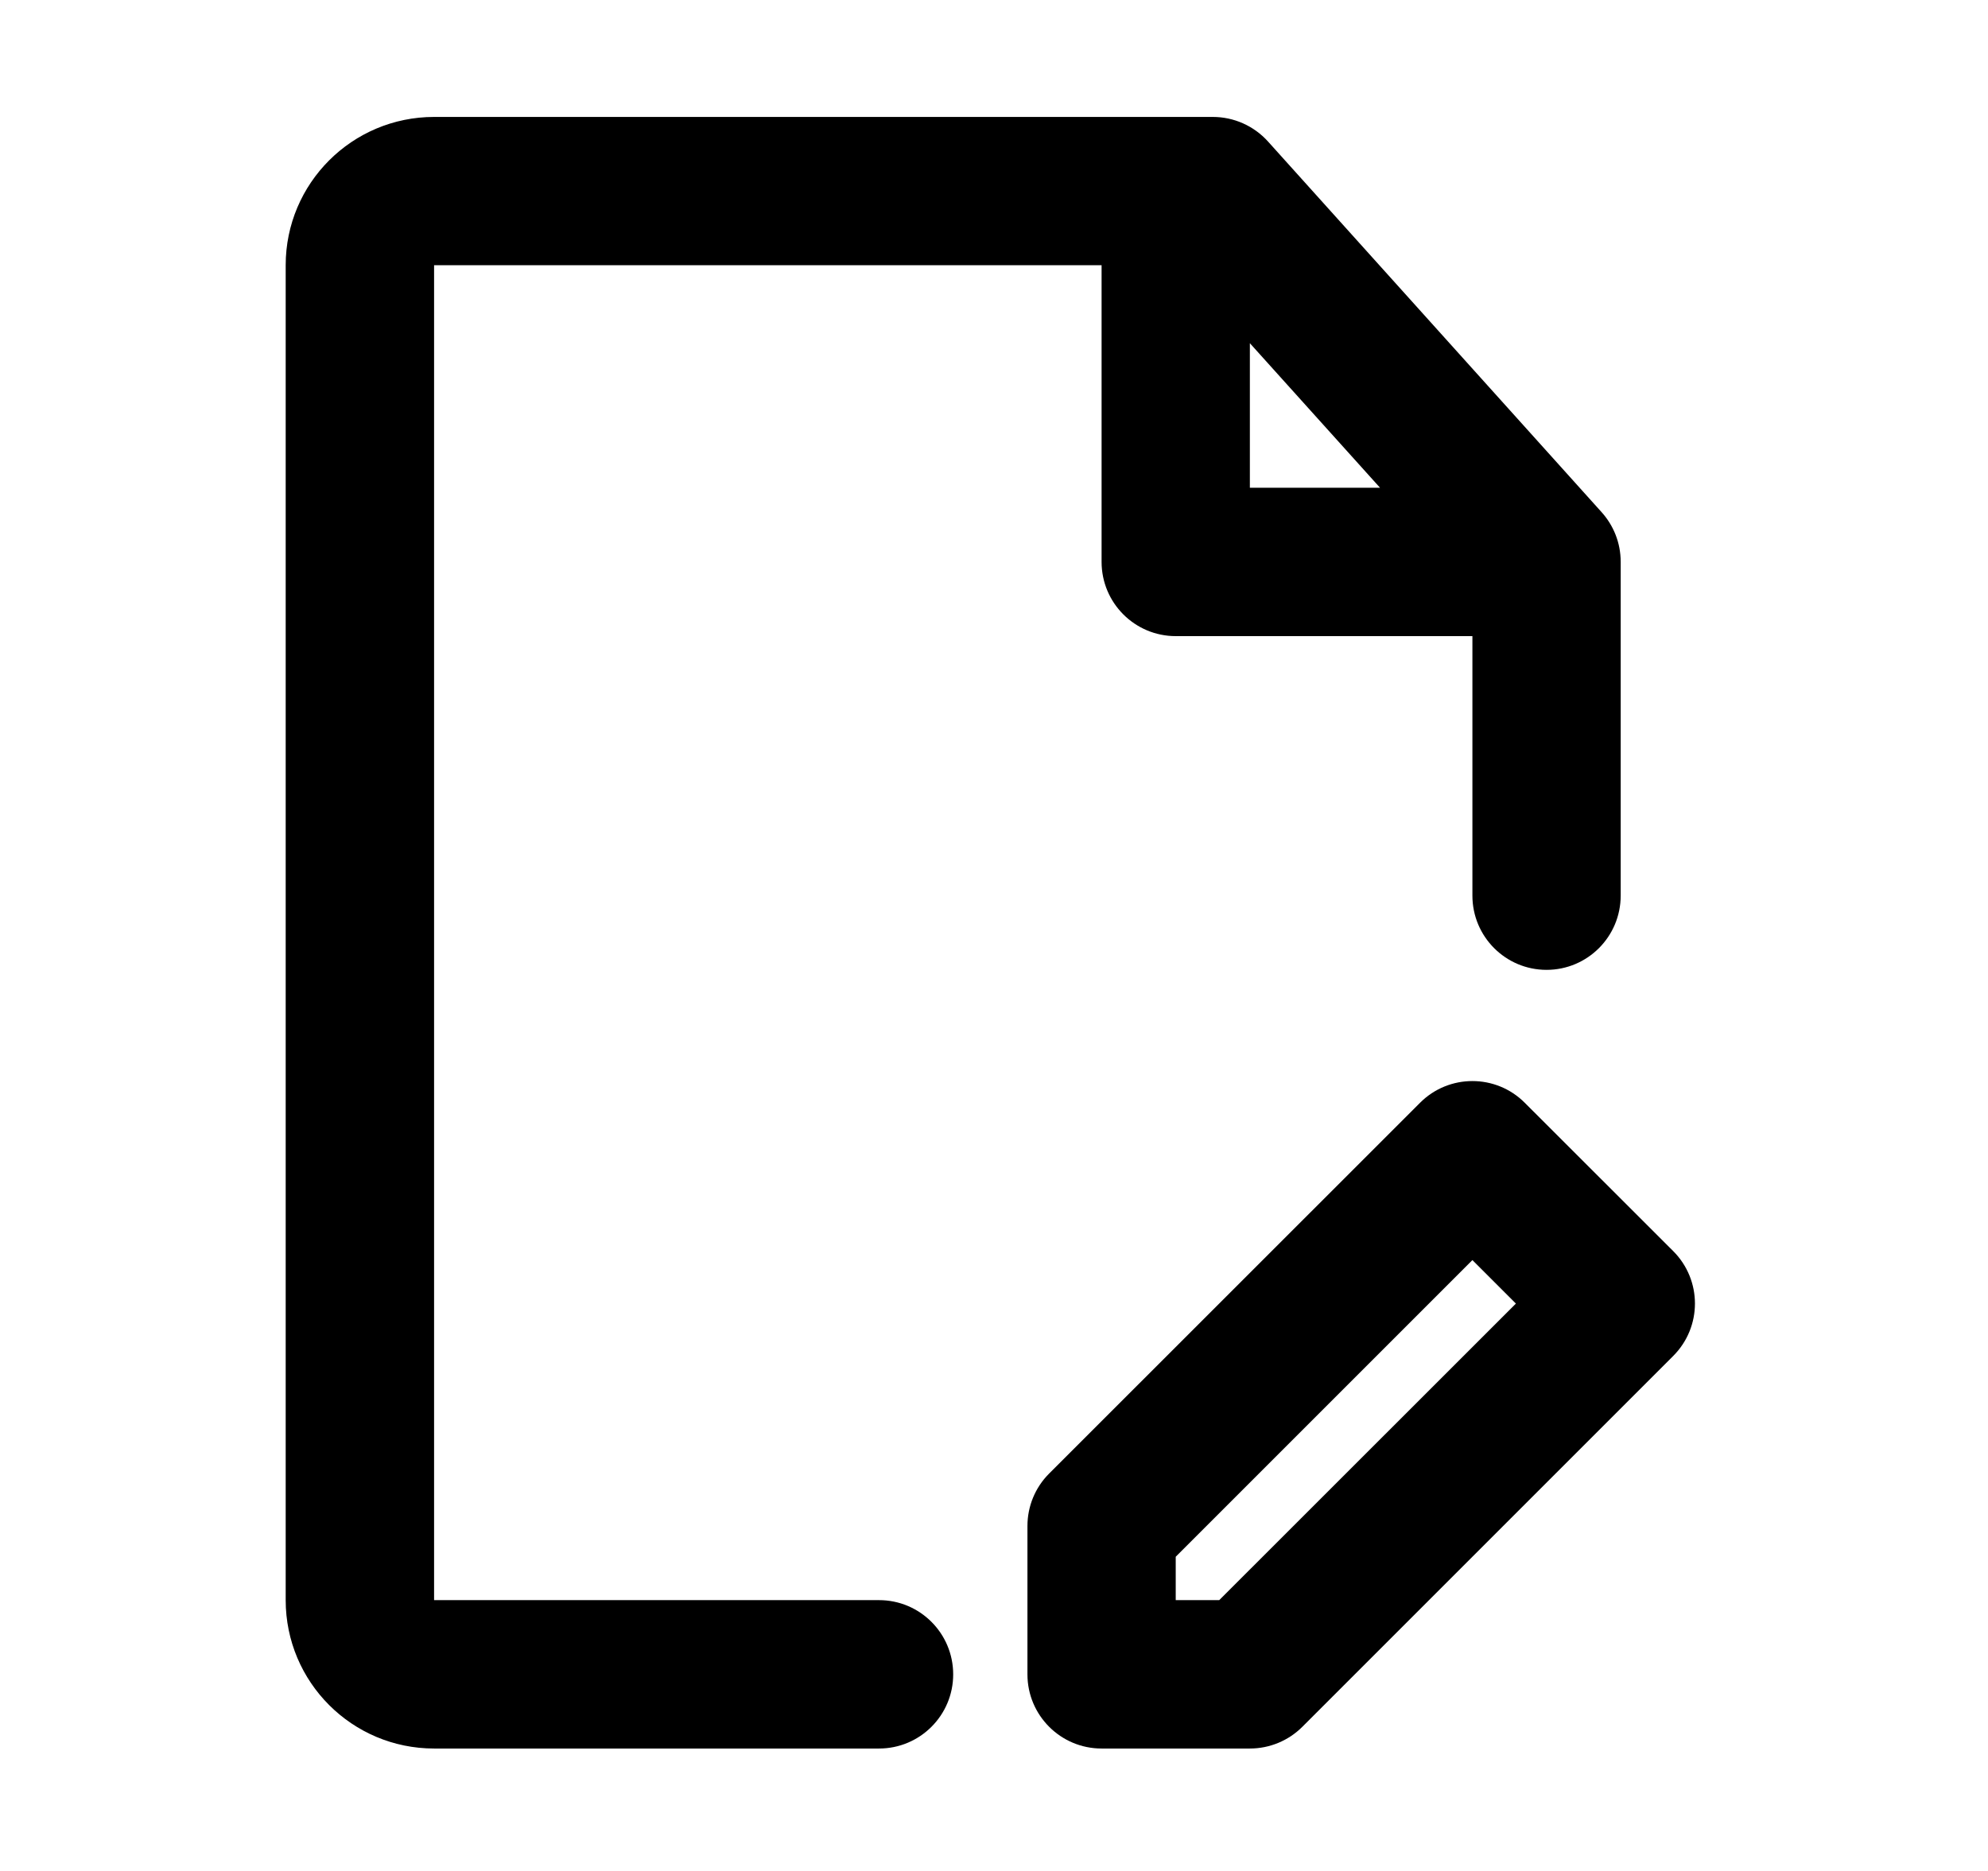
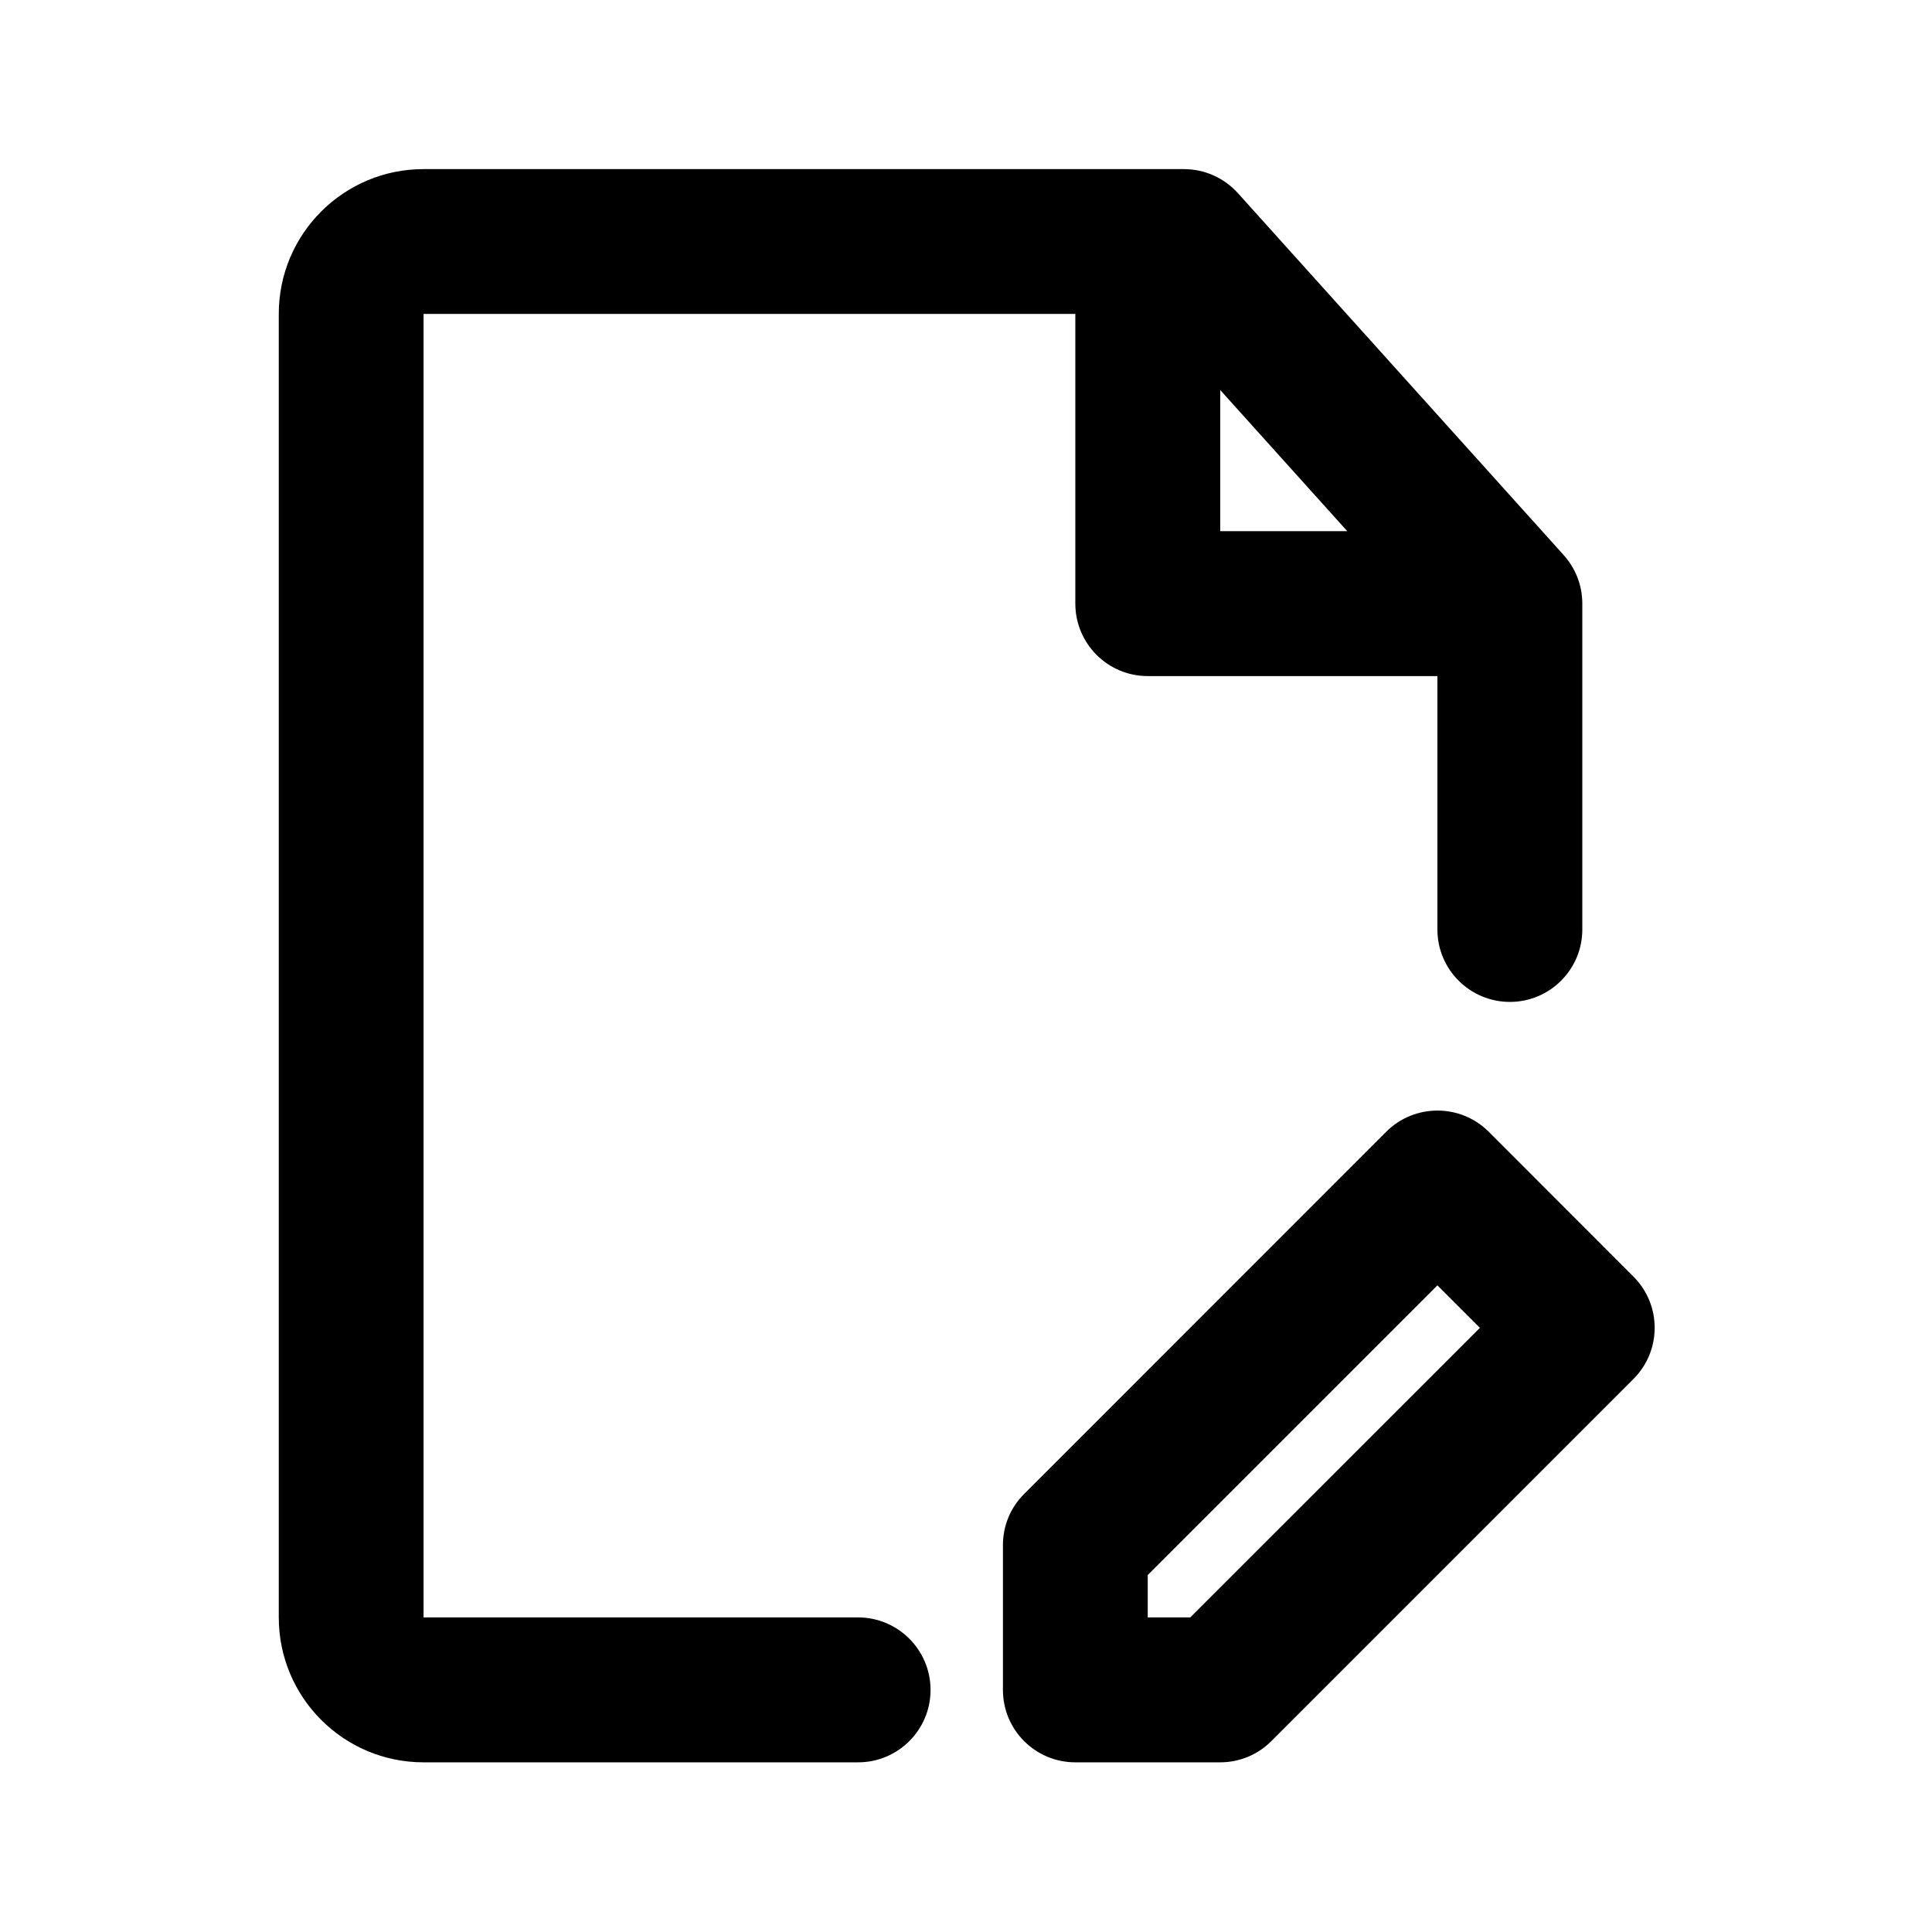
- <svg xmlns="http://www.w3.org/2000/svg" width="17" height="16" viewBox="0 0 17 16" fill="none">
-   <mask id="mask0_102_867" style="mask-type:alpha" maskUnits="userSpaceOnUse" x="0" y="0" width="17" height="16">
-     <rect x="0.506" y="0.014" width="15.925" height="15.925" fill="#DCDCDC" />
+ <svg xmlns="http://www.w3.org/2000/svg" width="17" height="17" viewBox="0 0 17 17" fill="none">
+   <mask id="mask0_102_867" style="mask-type:alpha" maskUnits="userSpaceOnUse" x="0" y="0" width="17" height="17">
+     <rect x="0.506" y="0.497" width="16" height="16" fill="#DCDCDC" />
  </mask>
  <g mask="url(#mask0_102_867)">
-     <path fill-rule="evenodd" clip-rule="evenodd" d="M2.443 2.268C2.443 1.568 3.011 1 3.712 1H10.371C10.551 1 10.722 1.076 10.843 1.21L13.695 4.379C13.797 4.492 13.859 4.641 13.859 4.805V7.659C13.859 8.01 13.575 8.294 13.225 8.294C12.875 8.294 12.591 8.01 12.591 7.659V5.44H10.054C9.704 5.44 9.42 5.156 9.42 4.805V2.268H3.712V13.684H7.517C7.867 13.684 8.151 13.968 8.151 14.319C8.151 14.669 7.867 14.953 7.517 14.953H3.712C3.011 14.953 2.443 14.385 2.443 13.684V2.268ZM10.688 2.935V4.171H11.801L10.688 2.935Z" fill="black" />
-     <path fill-rule="evenodd" clip-rule="evenodd" d="M13.039 9.431L14.308 10.699C14.556 10.947 14.556 11.348 14.308 11.596L11.137 14.767C11.018 14.886 10.857 14.953 10.688 14.953H9.42C9.07 14.953 8.786 14.669 8.786 14.319V13.05C8.786 12.882 8.852 12.721 8.971 12.602L12.143 9.431C12.39 9.183 12.792 9.183 13.039 9.431ZM10.054 13.313V13.684H10.426L12.963 11.148L12.591 10.776L10.054 13.313Z" fill="black" />
+     <path fill-rule="evenodd" clip-rule="evenodd" d="M2.453 2.762C2.453 2.059 3.023 1.488 3.727 1.488H10.418C10.599 1.488 10.771 1.565 10.892 1.699L13.758 4.883C13.86 4.996 13.923 5.146 13.923 5.311V8.179C13.923 8.531 13.637 8.816 13.286 8.816C12.934 8.816 12.648 8.531 12.648 8.179V5.949H10.099C9.747 5.949 9.462 5.663 9.462 5.311V2.762H3.727V14.232H7.551C7.902 14.232 8.188 14.518 8.188 14.87C8.188 15.222 7.902 15.507 7.551 15.507H3.727C3.023 15.507 2.453 14.936 2.453 14.232V2.762ZM10.737 3.432V4.674H11.855L10.737 3.432Z" fill="black" />
+     <path fill-rule="evenodd" clip-rule="evenodd" d="M13.099 9.958L14.373 11.233C14.622 11.482 14.622 11.885 14.373 12.134L11.187 15.32C11.068 15.44 10.906 15.507 10.737 15.507H9.462C9.11 15.507 8.825 15.222 8.825 14.87V13.595C8.825 13.426 8.892 13.264 9.012 13.145L12.198 9.958C12.447 9.71 12.85 9.71 13.099 9.958ZM10.099 13.859V14.232H10.473L13.022 11.684L12.648 11.31L10.099 13.859Z" fill="black" />
  </g>
</svg>
